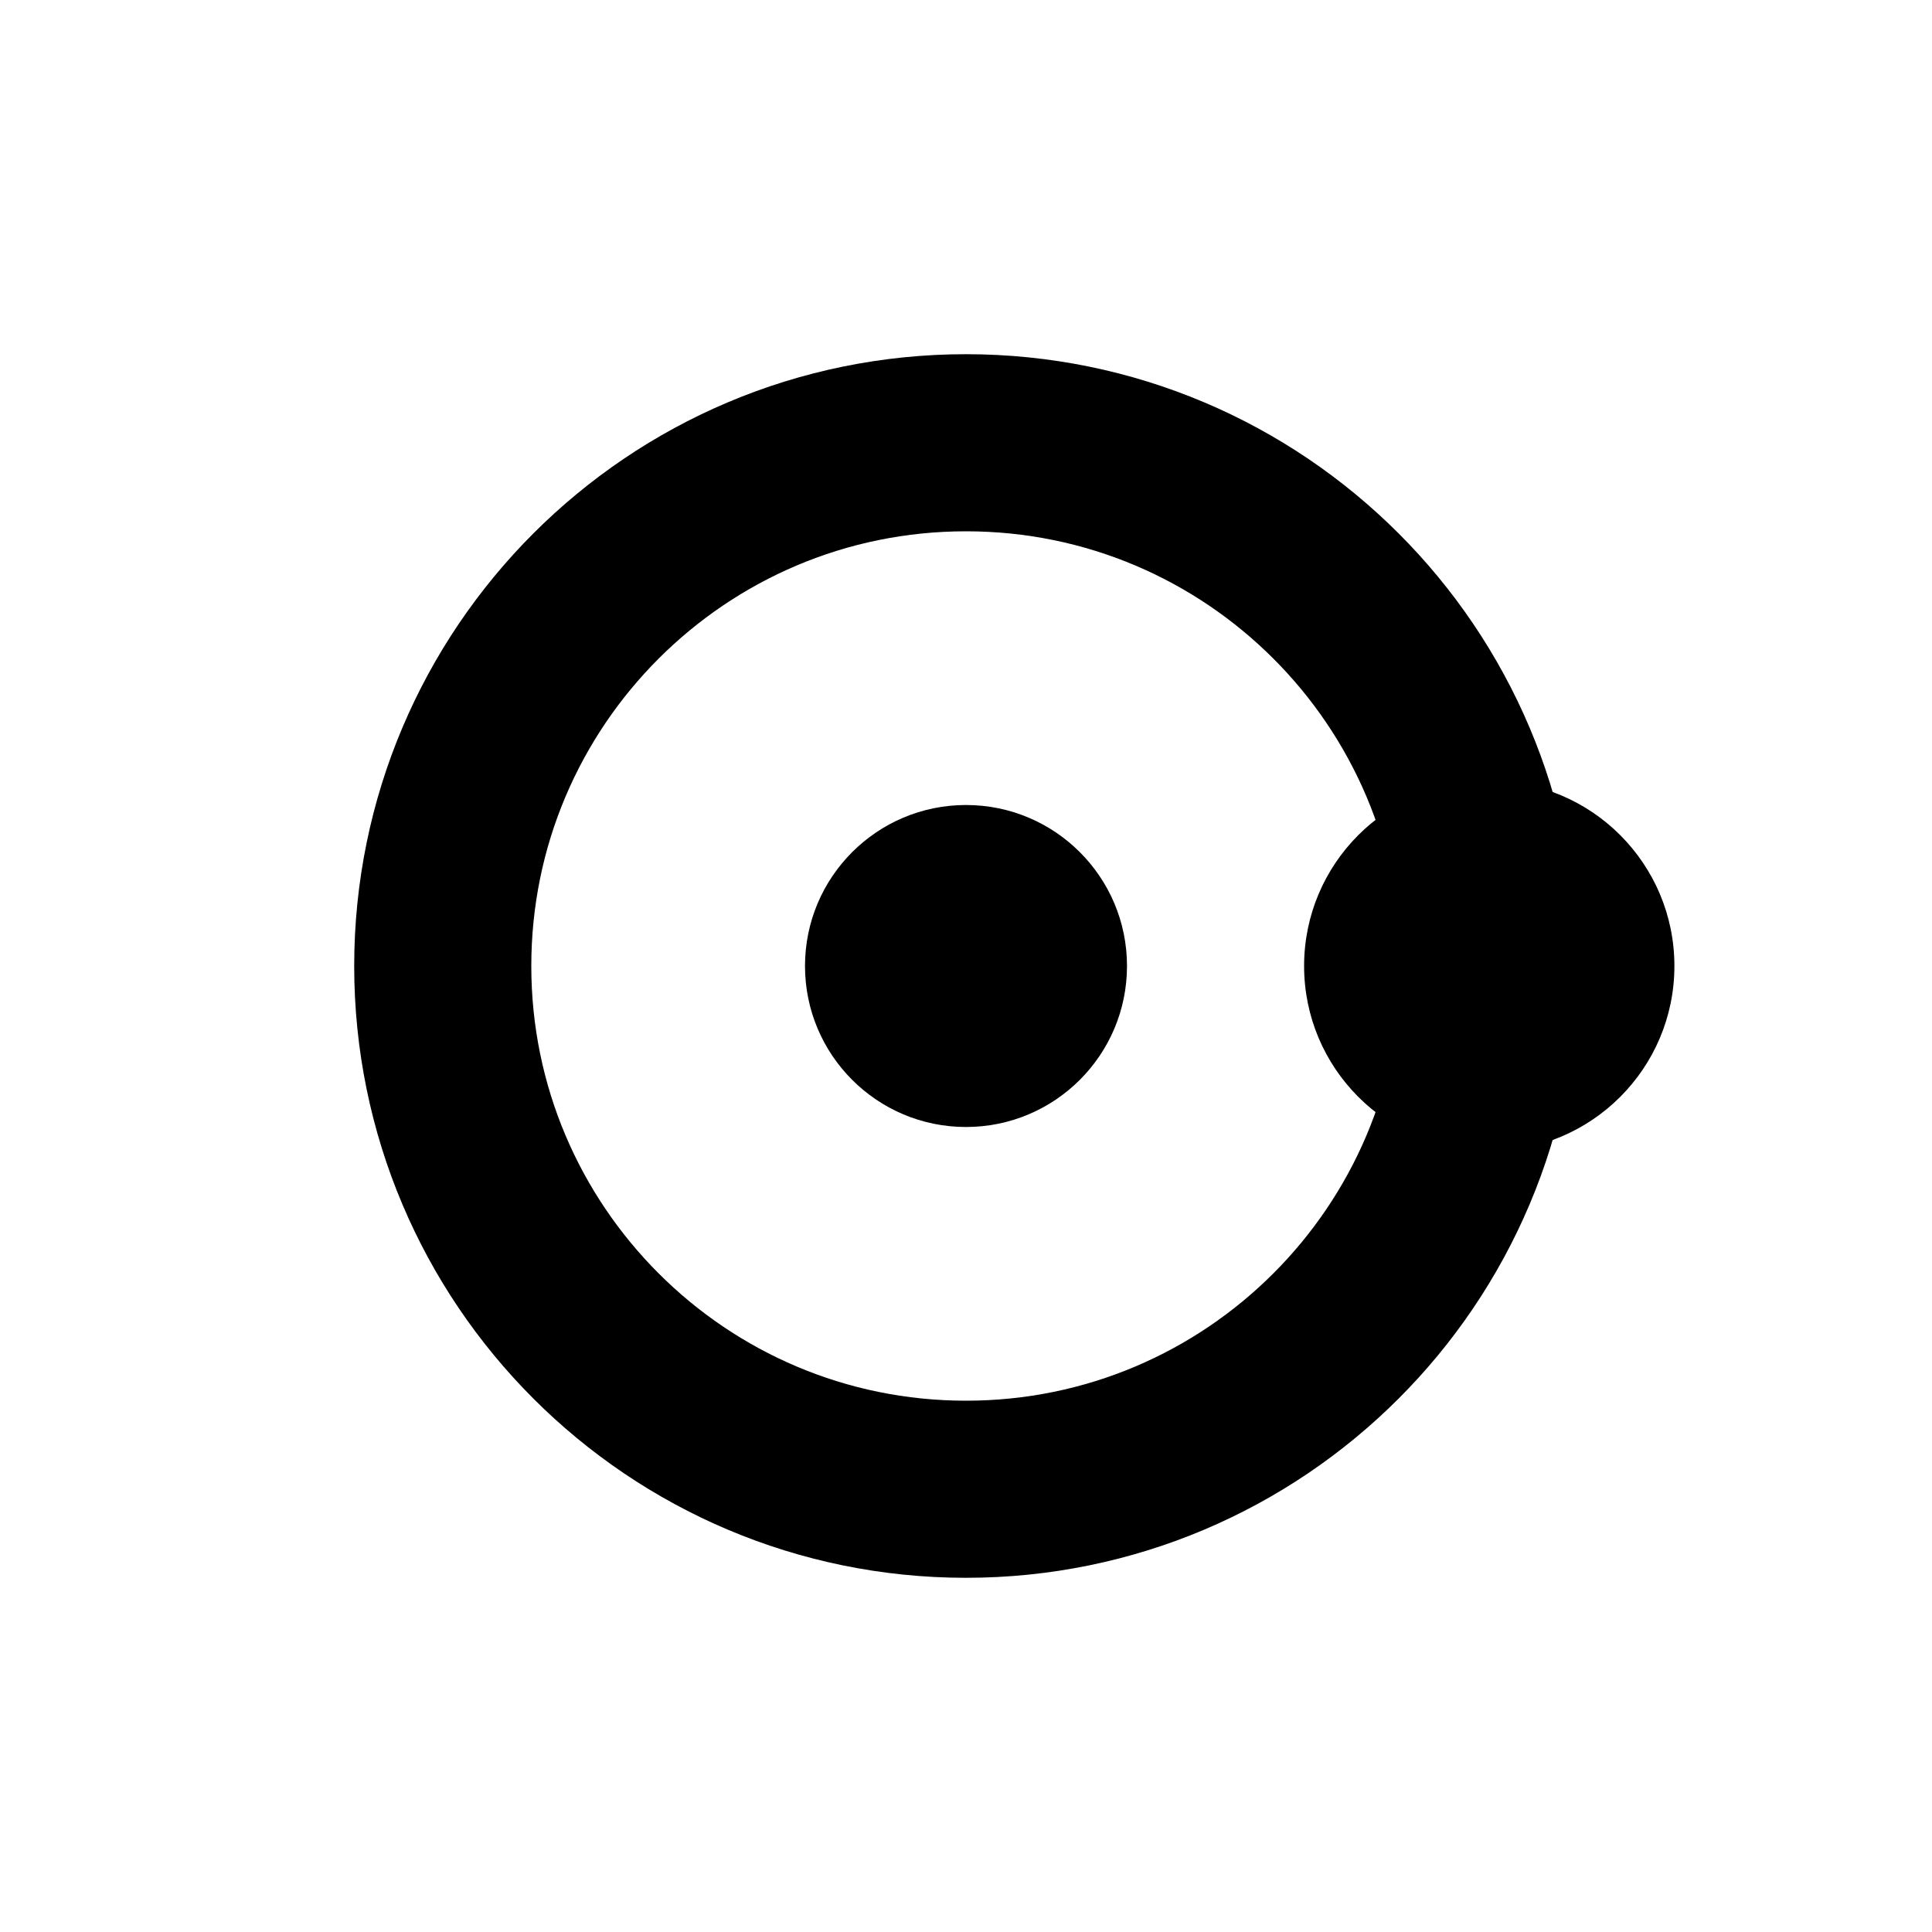
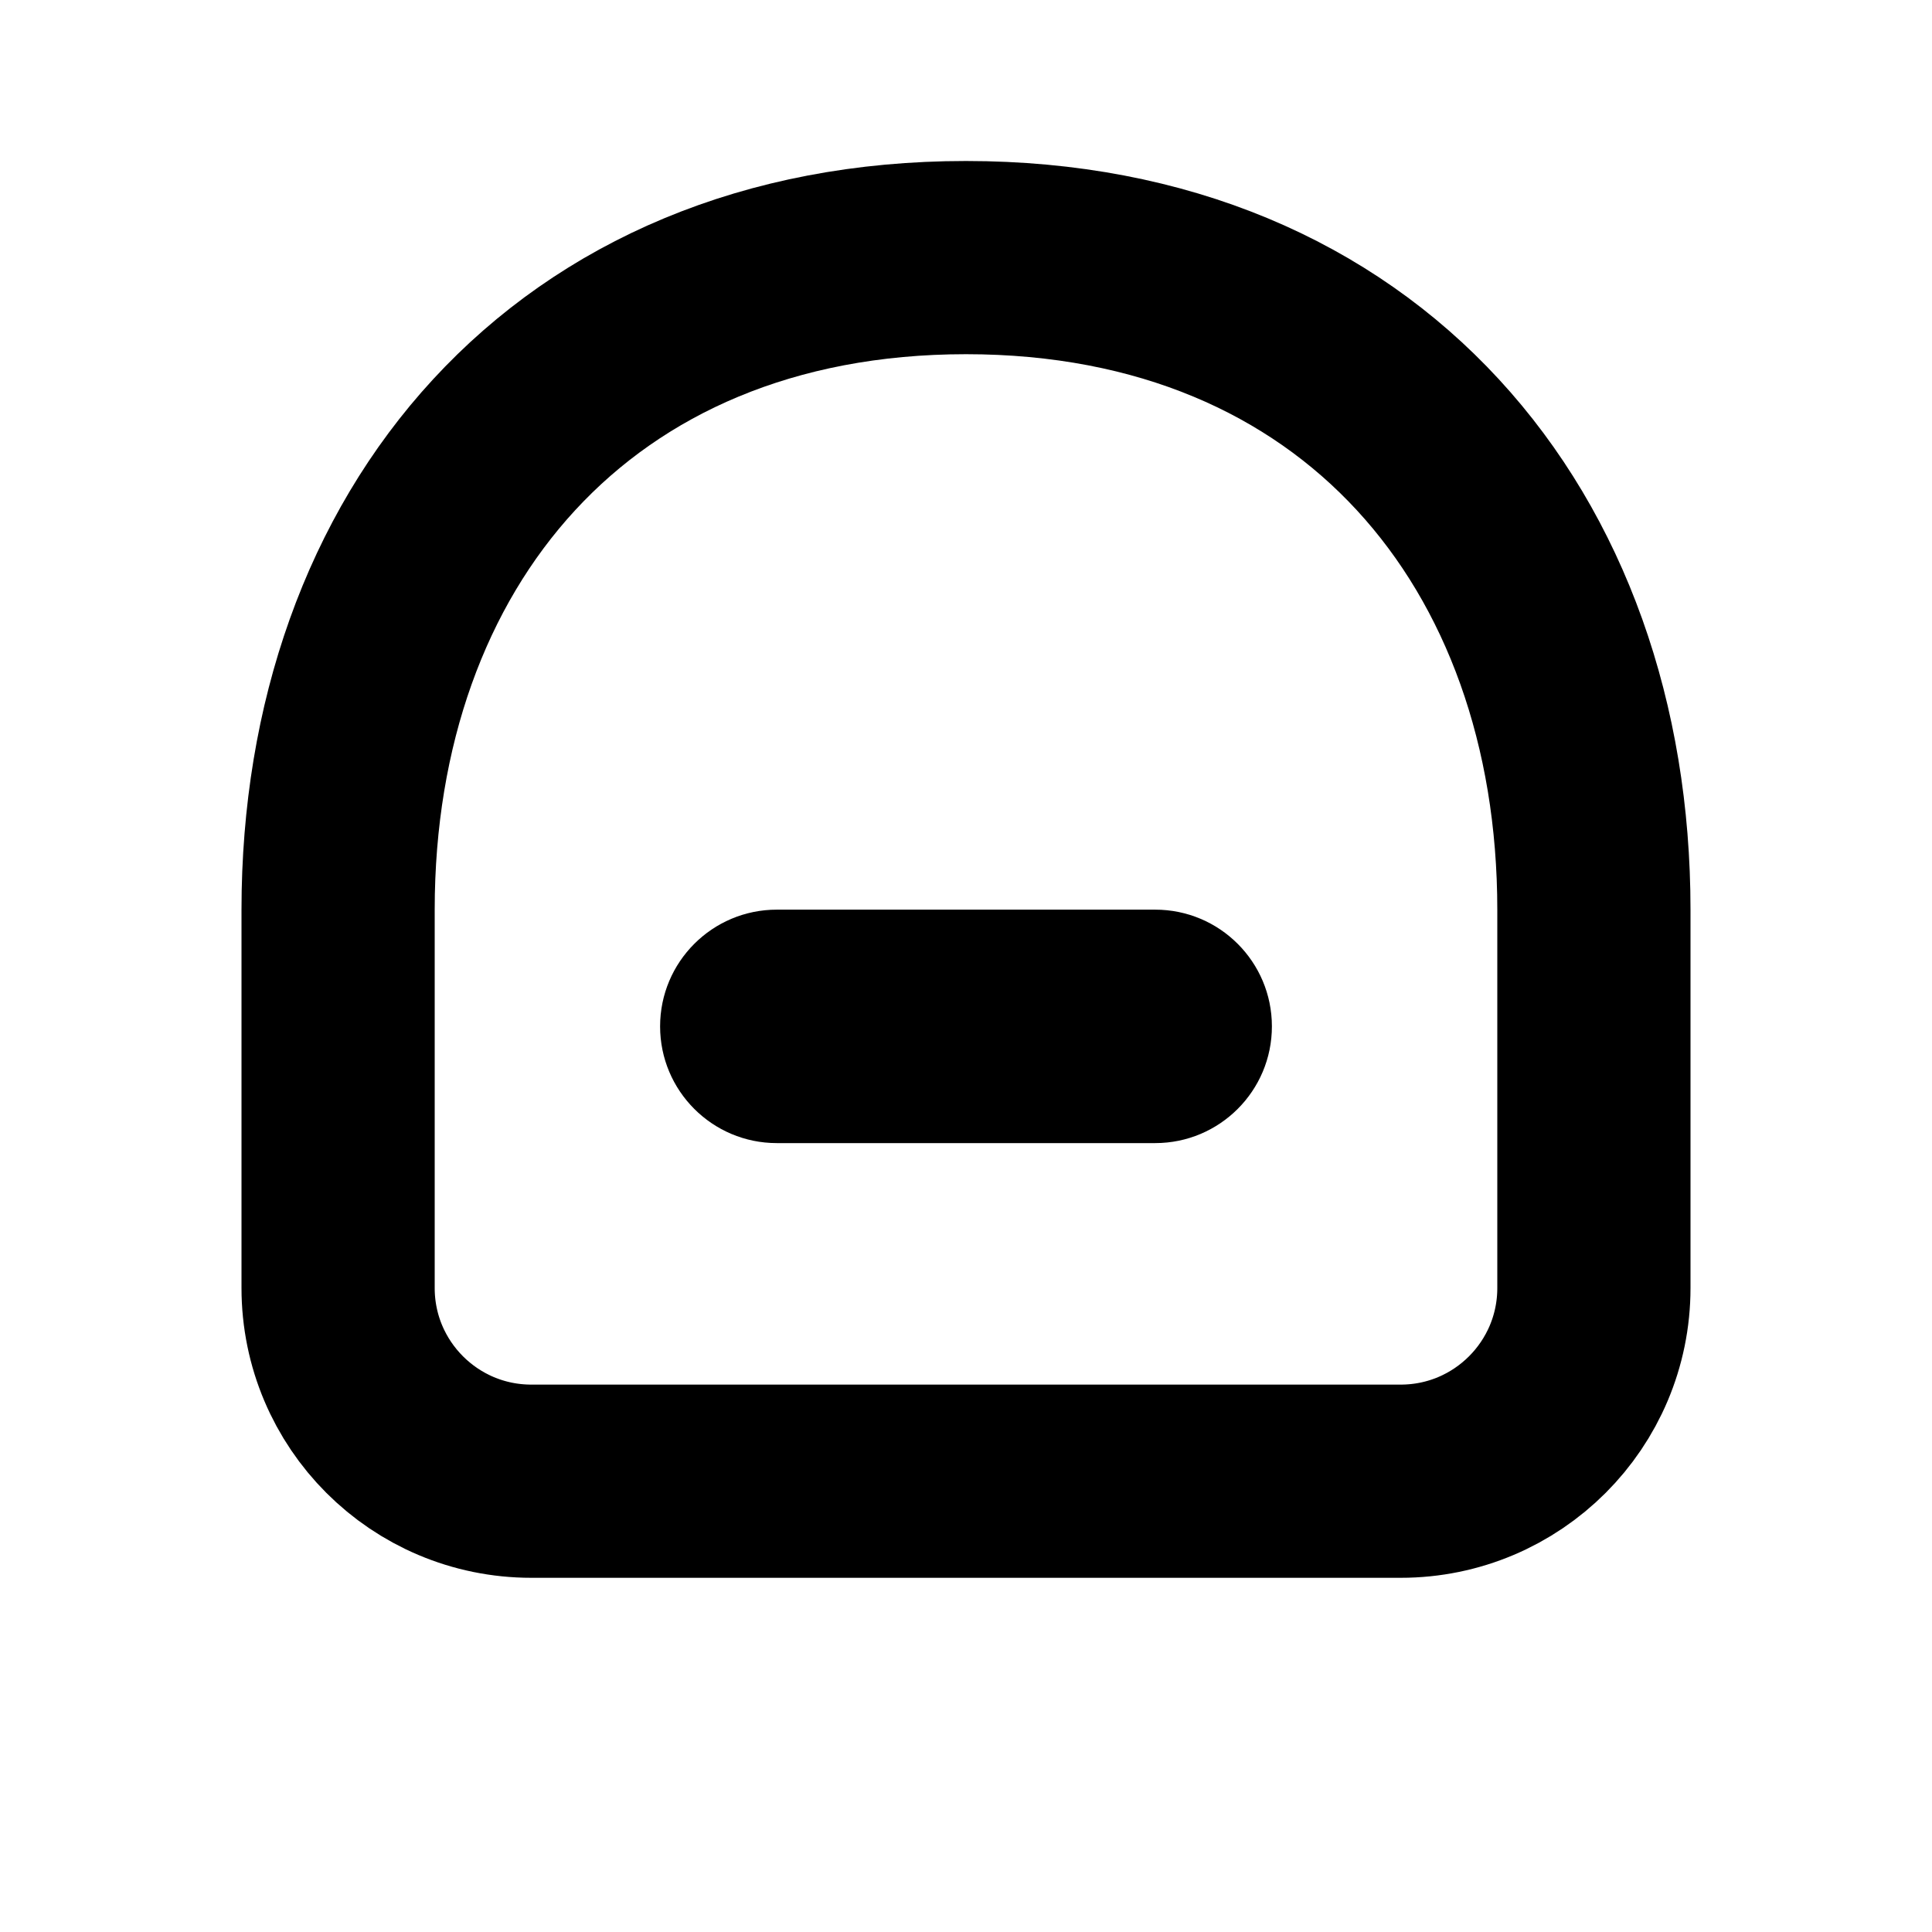
<svg xmlns="http://www.w3.org/2000/svg" viewBox="0 0 24 24">
-   <circle cx="12" cy="12" r="6.5" fill="none" stroke="#000000" stroke-width="2.2" />
-   <circle cx="12" cy="12" r="2" fill="#000000" />
-   <circle cx="18.5" cy="12" r="2.3" fill="#000000" />
+   <path d="M12 3.2c-4.9 0-7.8 3.5-7.8 8.1V16a2.4 2.4 0 0 0 2.4 2.4h10.8A2.4 2.4 0 0 0 19.8 16v-4.7c0-4.6-2.9-8.1-7.8-8.1Z" fill="none" stroke="#000000" stroke-width="2.4" />
+   <rect x="8.2" y="11.3" width="7.6" height="2.9" rx="1.45" fill="#000000" />
</svg>
